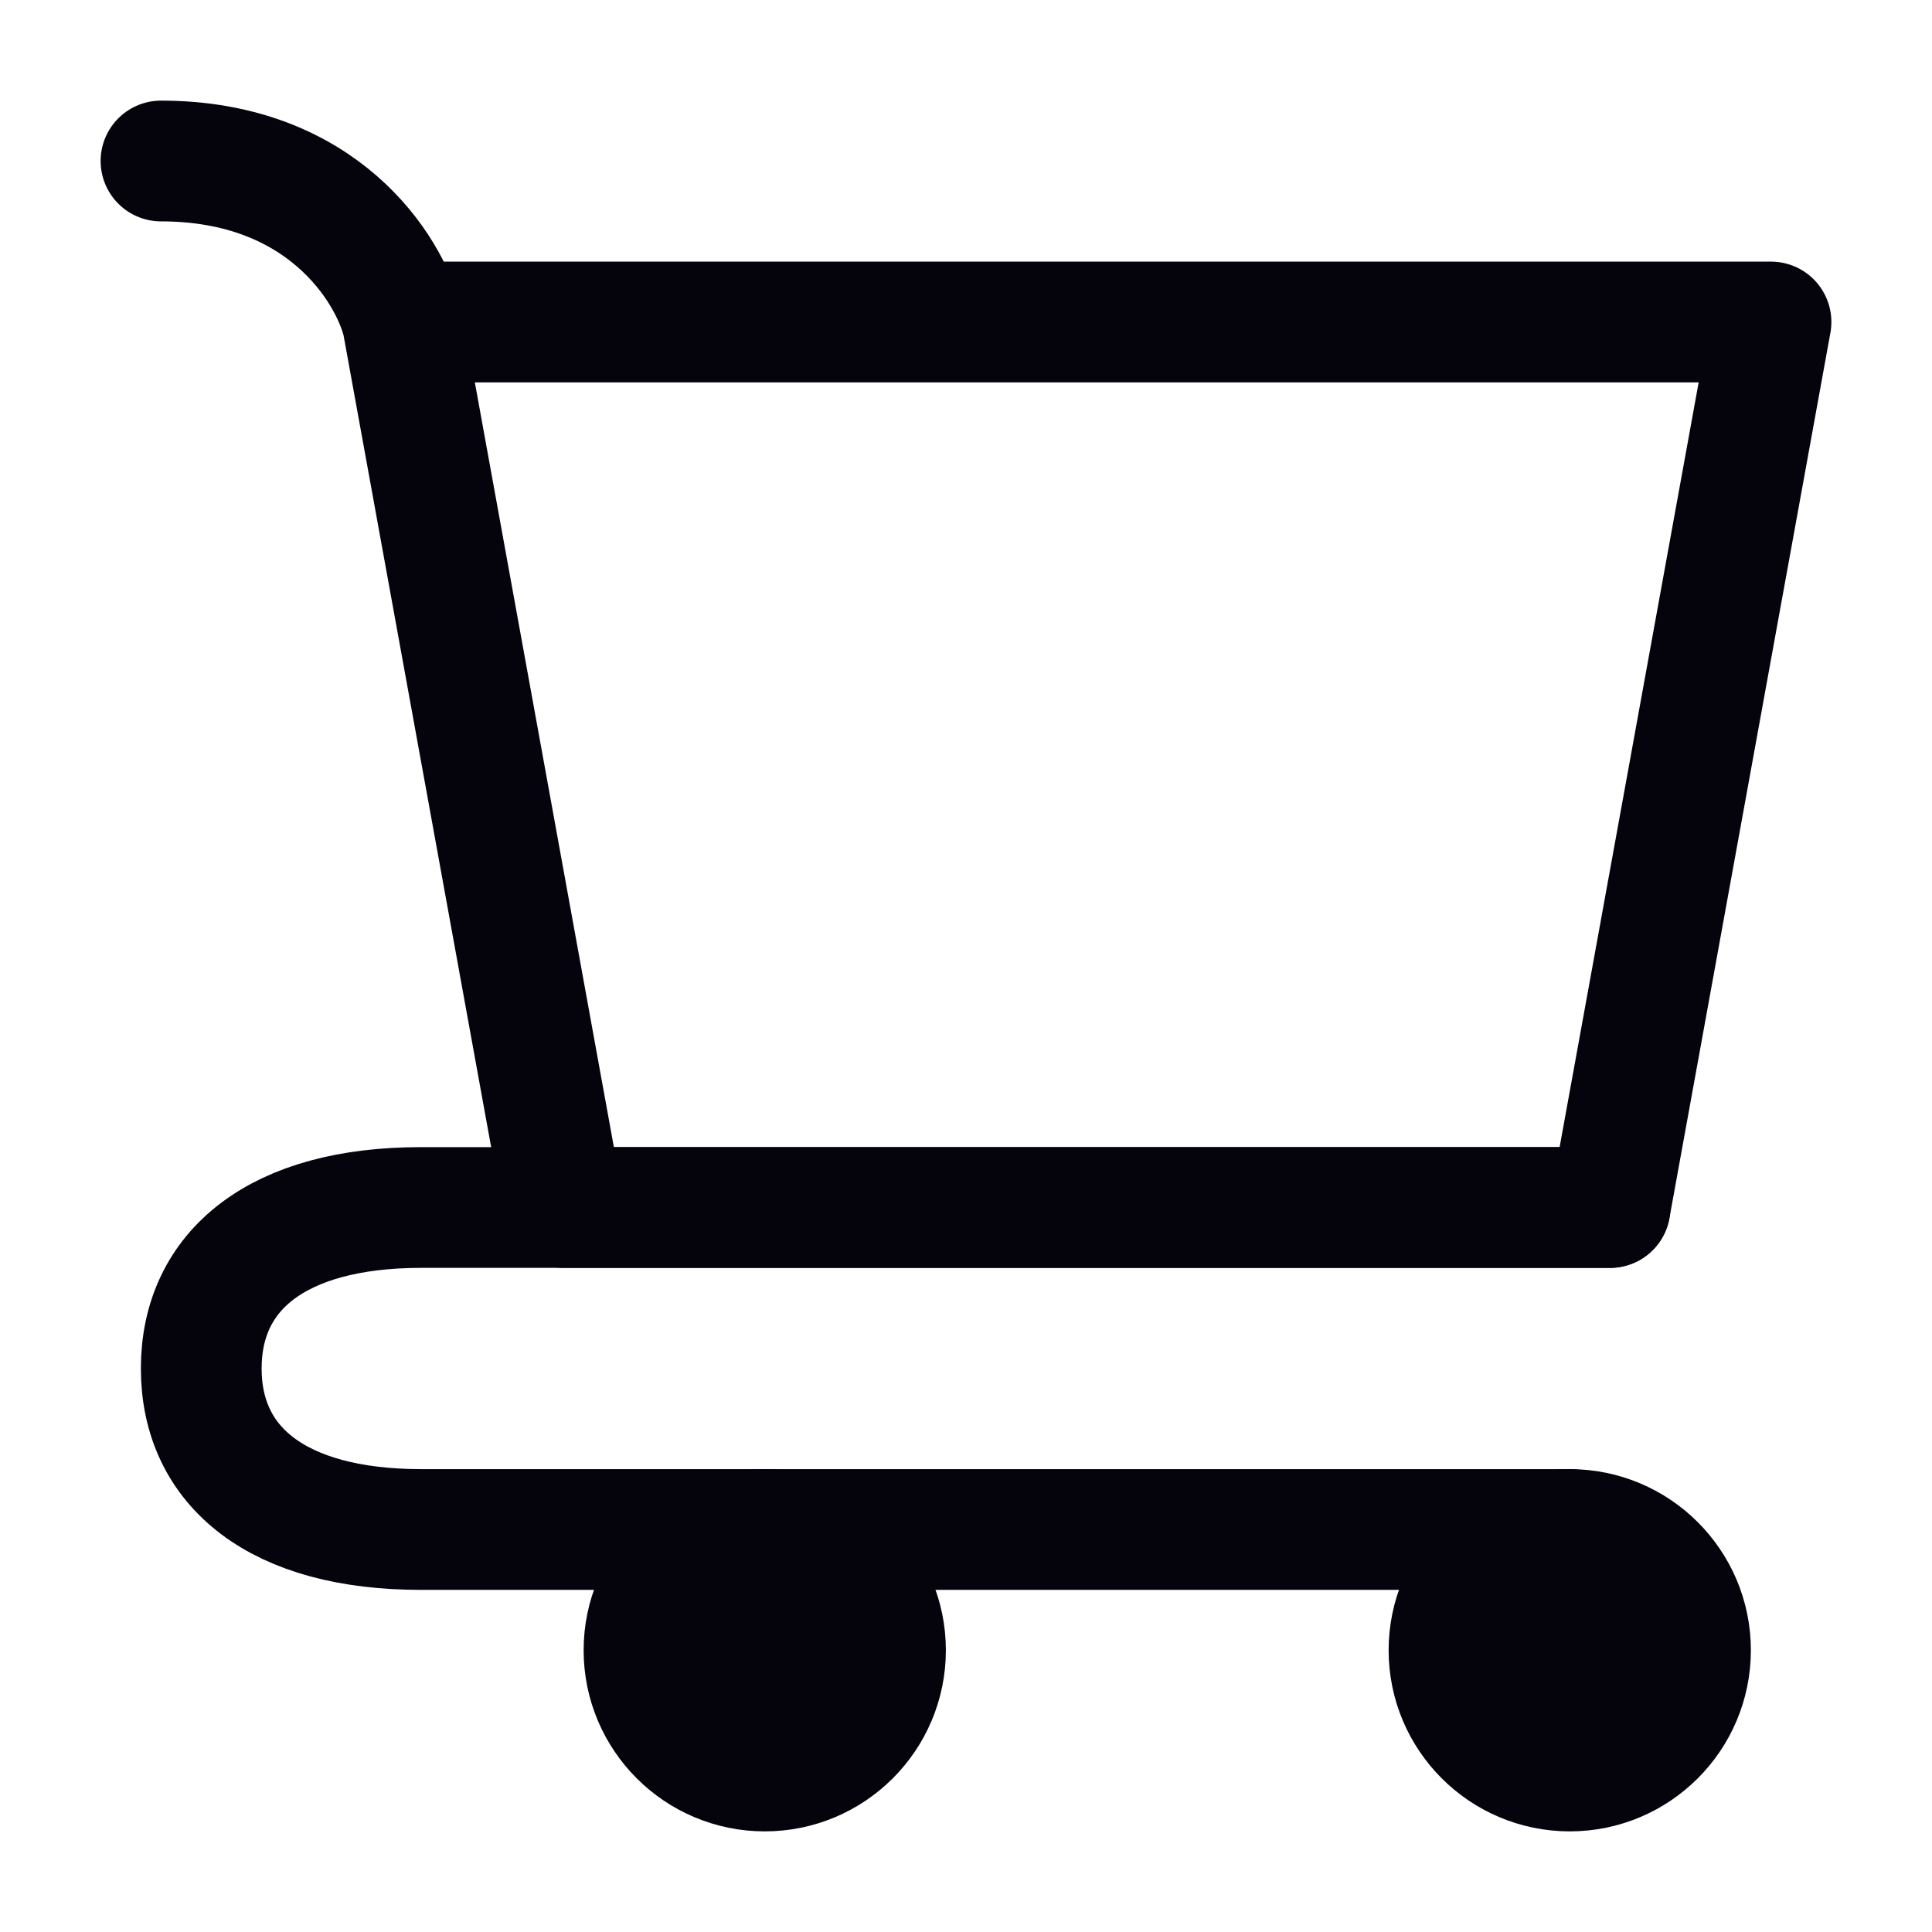
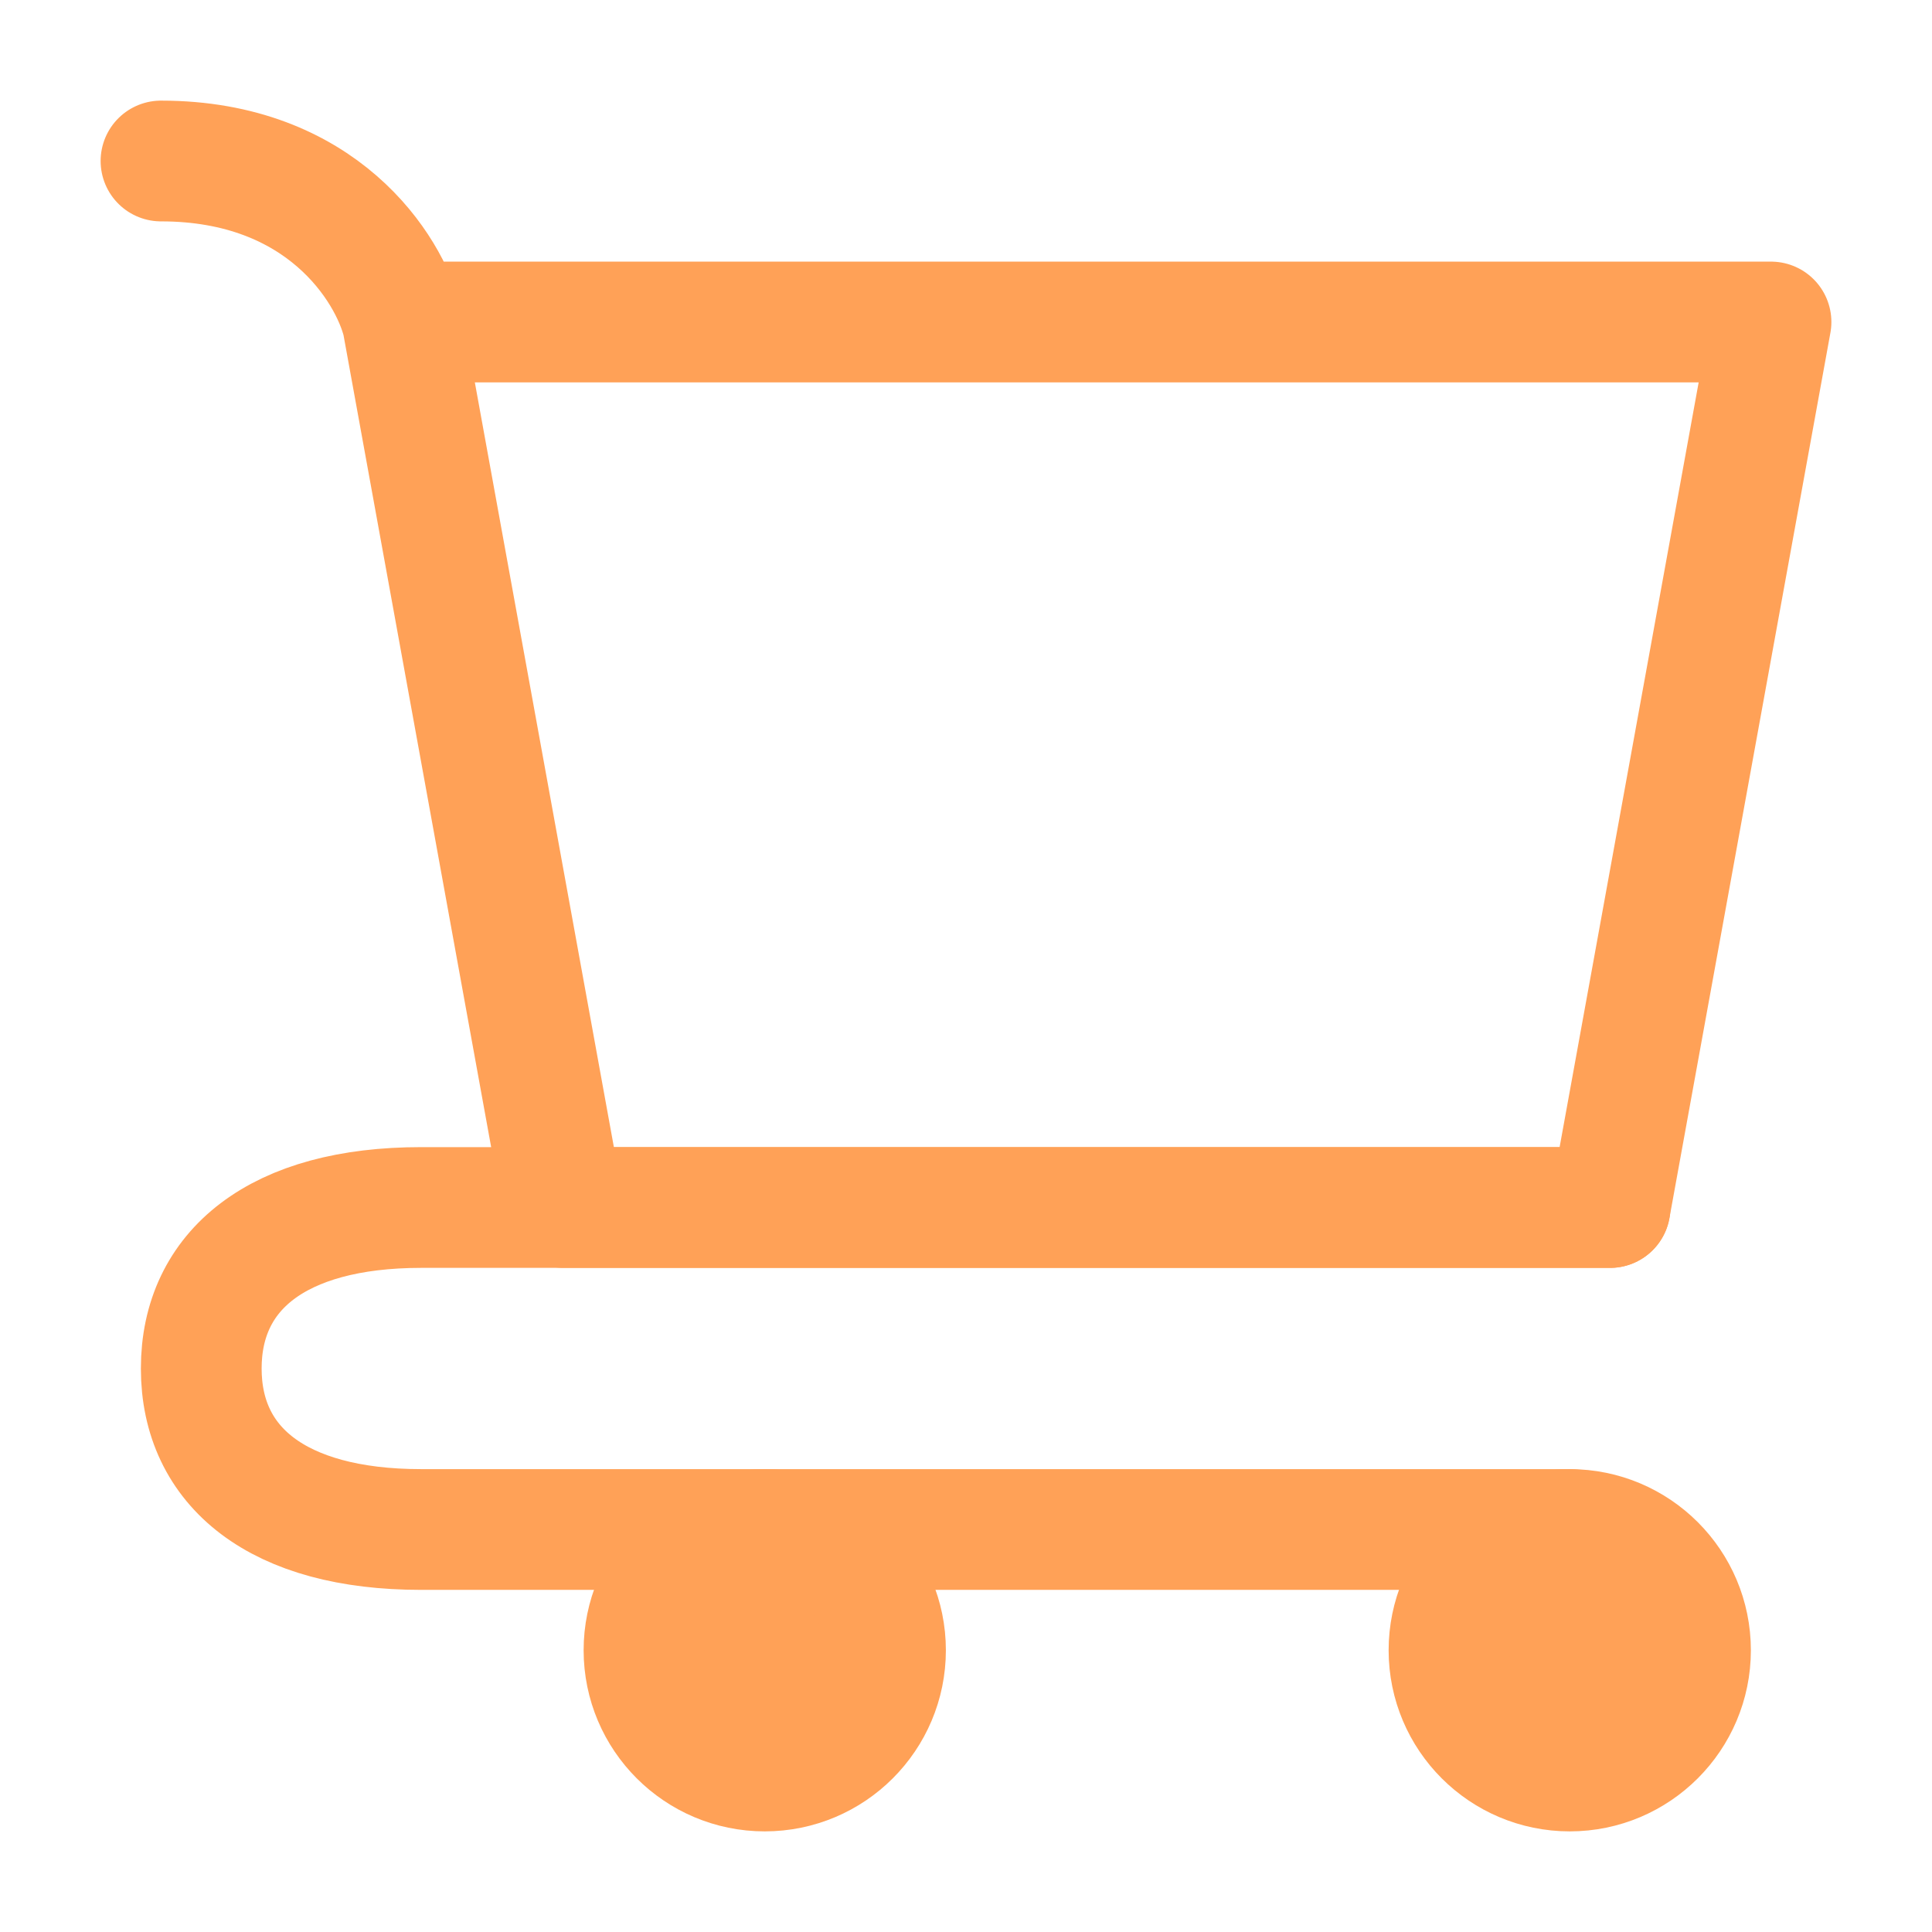
<svg xmlns="http://www.w3.org/2000/svg" width="24" height="24" viewBox="0 0 24 24" fill="none">
-   <path d="M19.5 22C20.328 22 21 21.328 21 20.5C21 19.672 20.328 19 19.5 19C18.672 19 18 19.672 18 20.5C18 21.328 18.672 22 19.5 22Z" fill="#05040D" stroke="#05040D" stroke-width="1.5" stroke-linecap="round" stroke-linejoin="round" />
-   <path d="M9.5 22C10.328 22 11 21.328 11 20.5C11 19.672 10.328 19 9.5 19C8.672 19 8 19.672 8 20.5C8 21.328 8.672 22 9.5 22Z" fill="#05040D" stroke="#05040D" stroke-width="1.5" stroke-linecap="round" stroke-linejoin="round" />
-   <path d="M5 4H22L20 15H7L5 4ZM5 4C4.833 3.333 4 2 2 2" stroke="#05040D" stroke-width="1.5" stroke-linecap="round" stroke-linejoin="round" />
-   <path d="M20 15H7H5.231C3.446 15 2.5 15.781 2.5 17C2.5 18.219 3.446 19 5.231 19H19.5" stroke="#05040D" stroke-width="1.5" stroke-linecap="round" stroke-linejoin="round" />
+   <path d="M19.5 22C20.328 22 21 21.328 21 20.5C21 19.672 20.328 19 19.5 19C18.672 19 18 19.672 18 20.5C18 21.328 18.672 22 19.5 22Z" fill="#FFA157" stroke="#FFA157" stroke-width="1.5" stroke-linecap="round" stroke-linejoin="round" />
+   <path d="M9.5 22C10.328 22 11 21.328 11 20.5C11 19.672 10.328 19 9.5 19C8.672 19 8 19.672 8 20.5C8 21.328 8.672 22 9.5 22Z" fill="#FFA157" stroke="#FFA157" stroke-width="1.5" stroke-linecap="round" stroke-linejoin="round" />
+   <path d="M5 4H22L20 15H7L5 4ZM5 4C4.833 3.333 4 2 2 2" stroke="#FFA157" stroke-width="1.5" stroke-linecap="round" stroke-linejoin="round" />
+   <path d="M20 15H7H5.231C3.446 15 2.5 15.781 2.5 17C2.5 18.219 3.446 19 5.231 19H19.5" stroke="#FFA157" stroke-width="1.5" stroke-linecap="round" stroke-linejoin="round" />
</svg>
